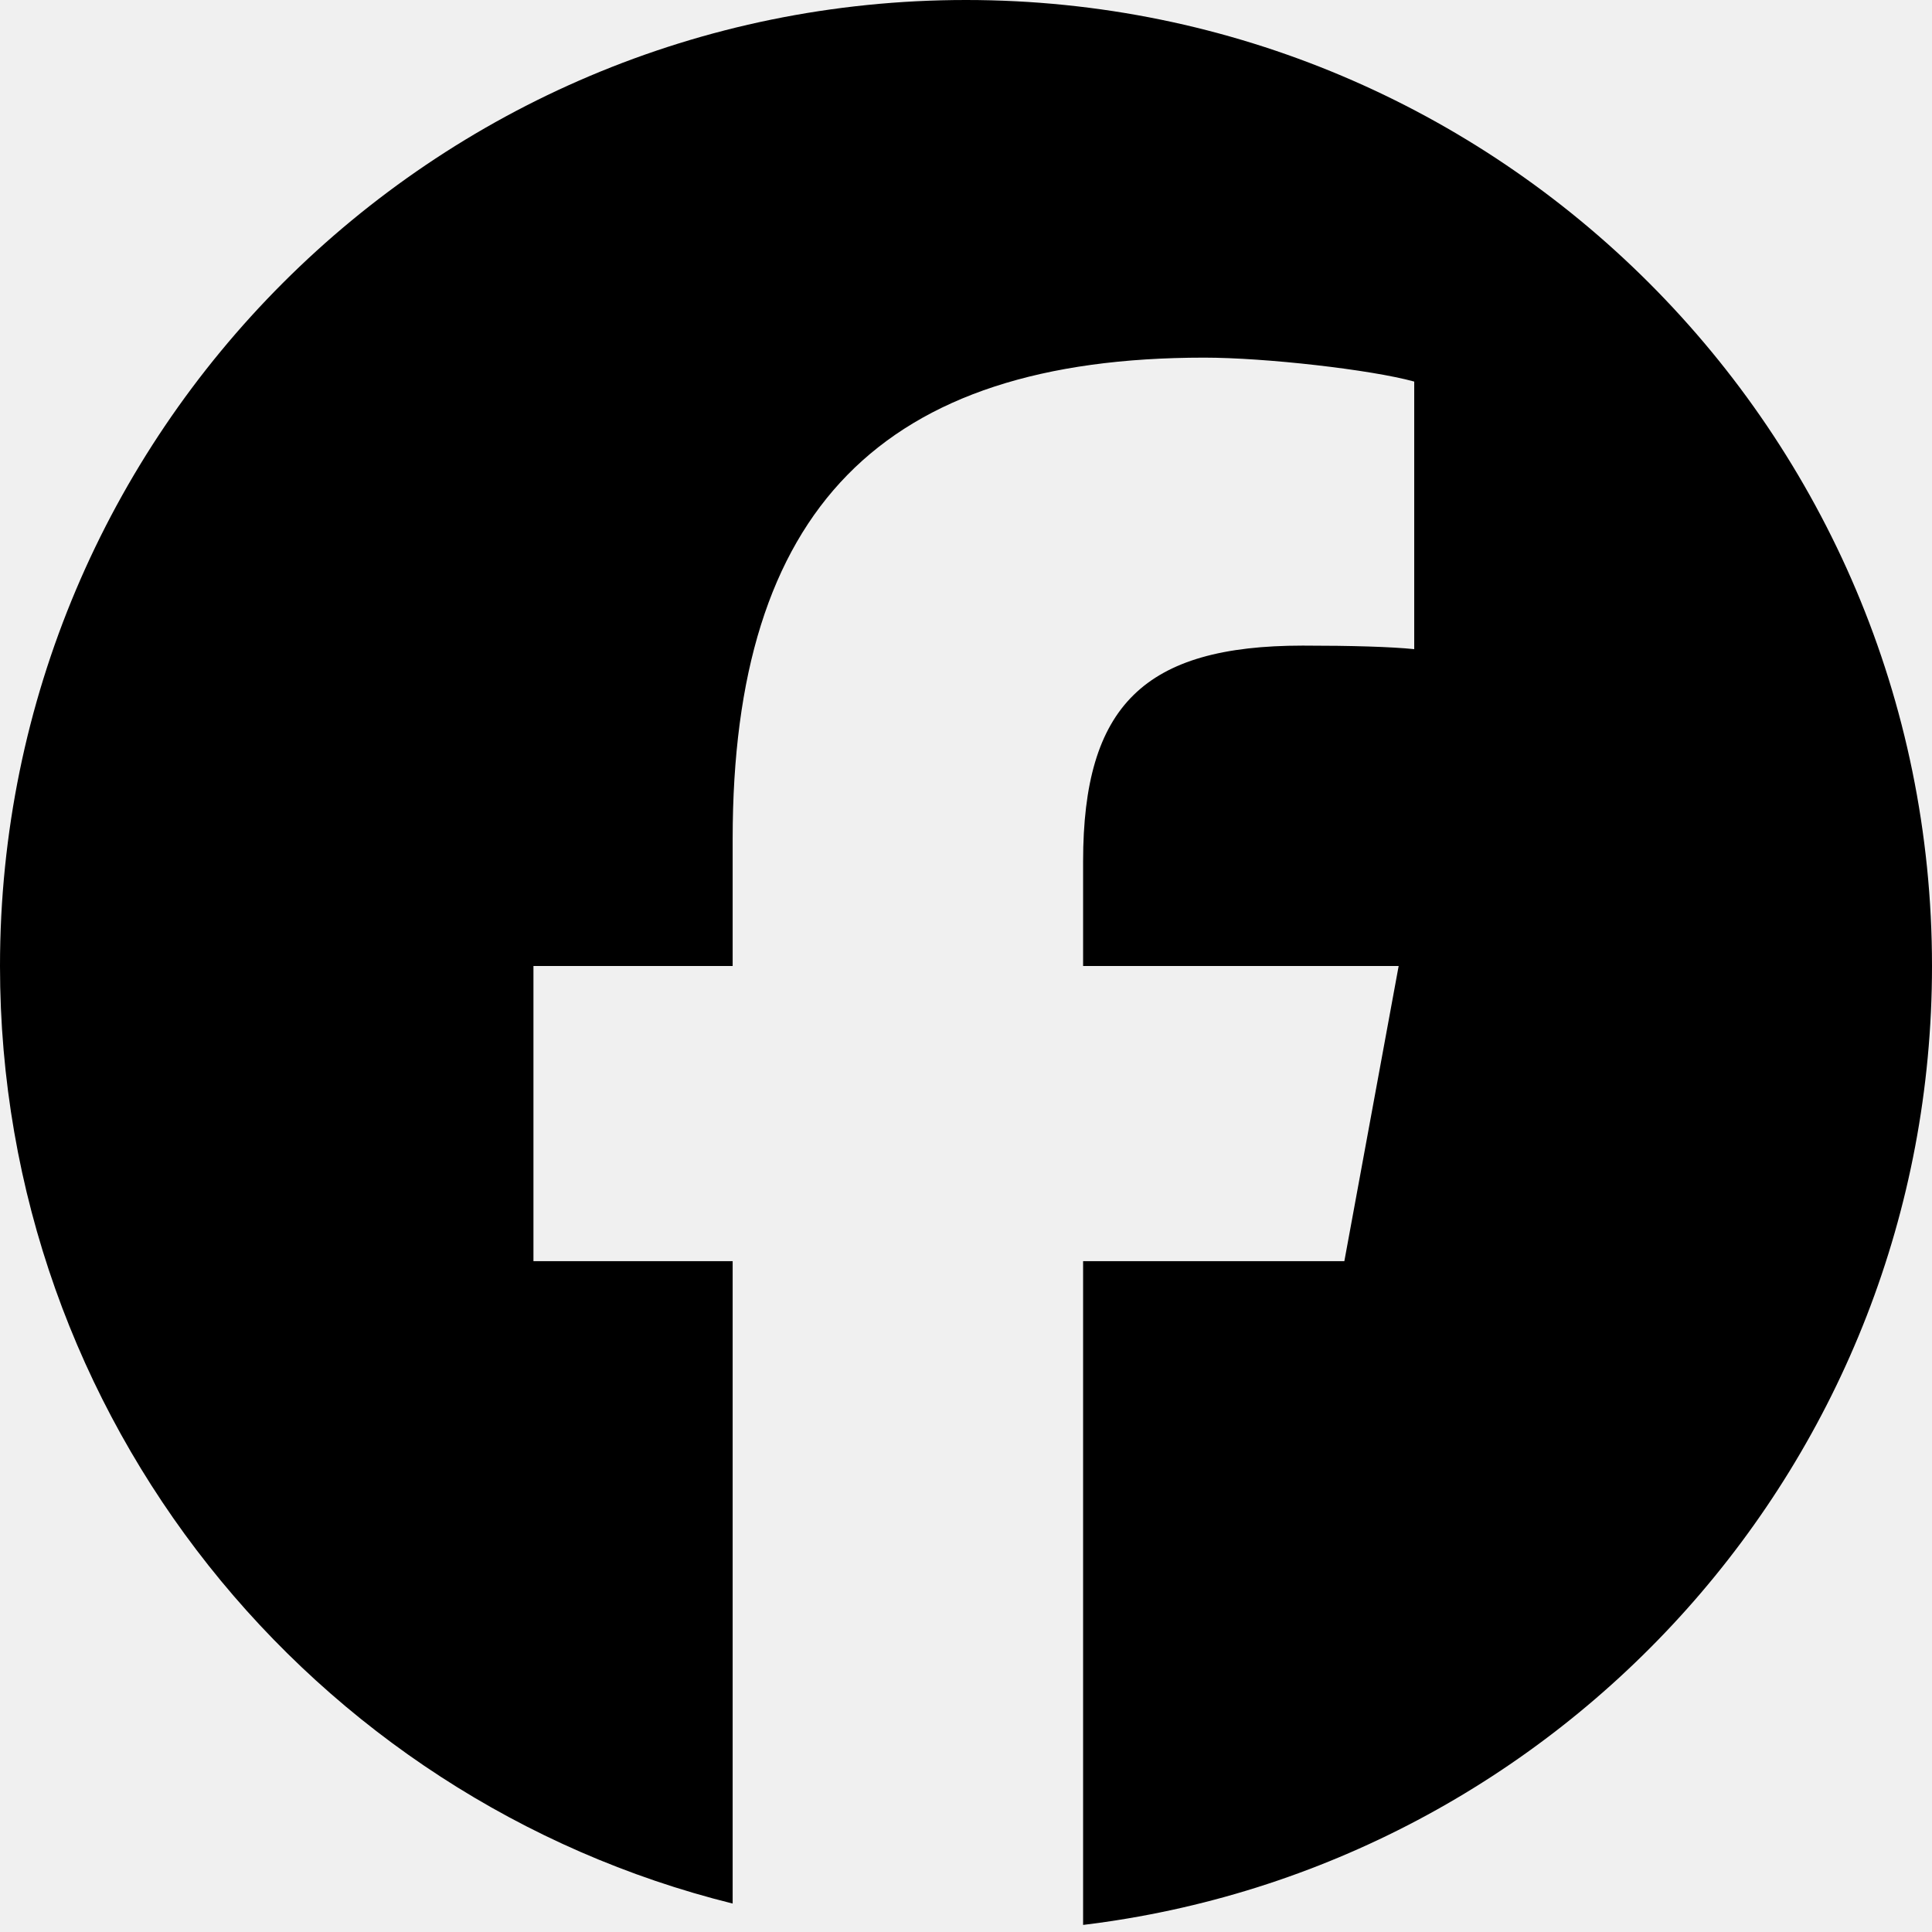
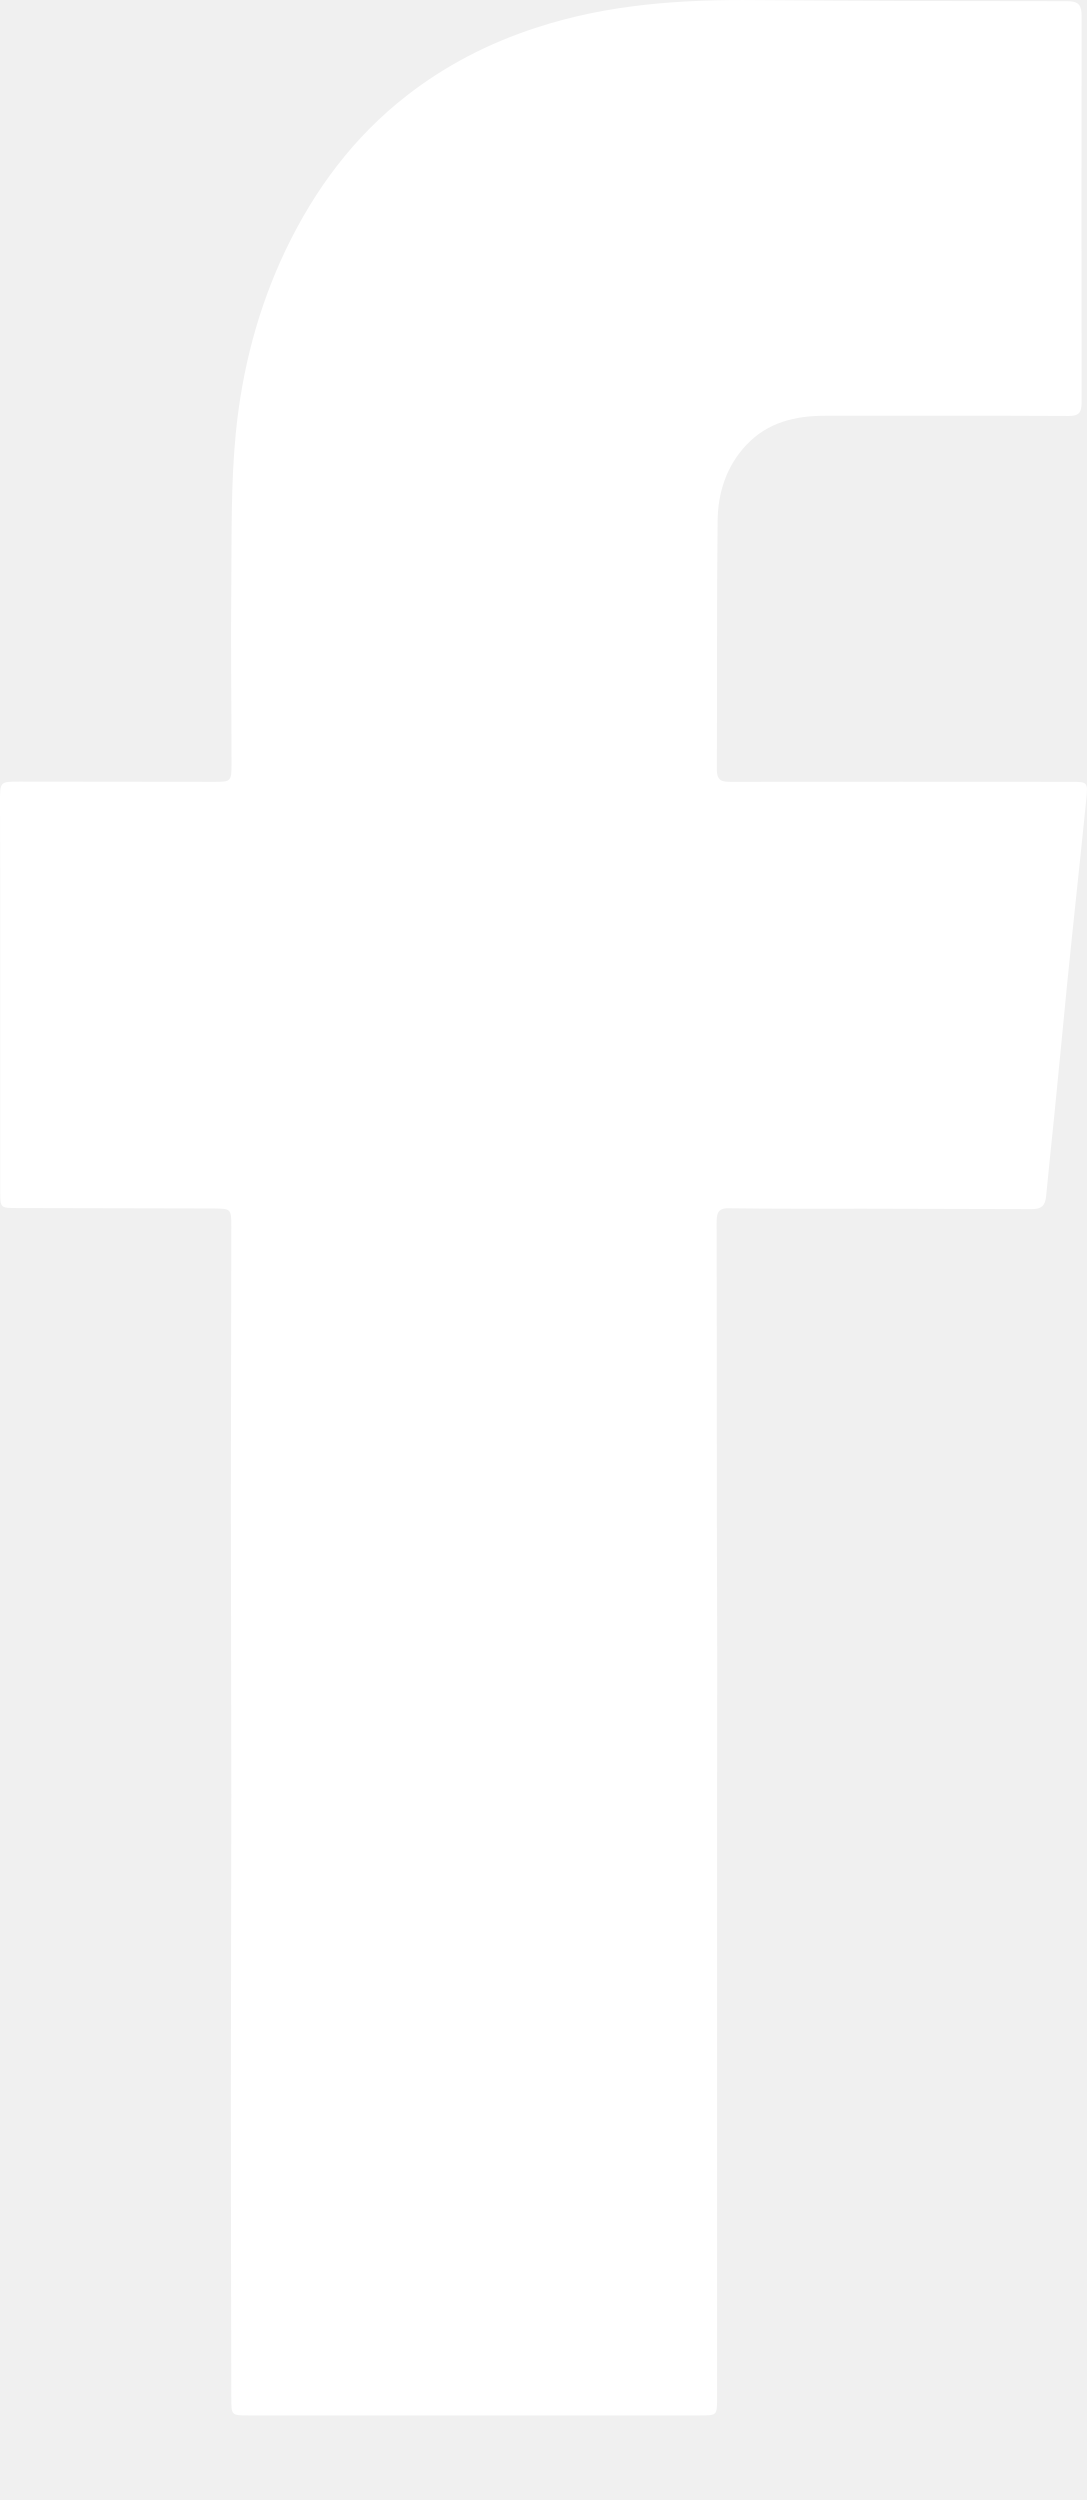
- <svg xmlns="http://www.w3.org/2000/svg" width="18" height="18" viewBox="0 0 18 18" fill="none">
-   <g clip-path="url(#clip0_377_143)">
-     <path d="M9 0C4.029 0 0 4.029 0 9C0 13.221 2.906 16.762 6.826 17.735V11.75H4.97V9H6.826V7.815C6.826 4.752 8.212 3.332 11.22 3.332C11.79 3.332 12.774 3.444 13.176 3.555V6.048C12.964 6.026 12.595 6.015 12.137 6.015C10.661 6.015 10.091 6.574 10.091 8.027V9H13.031L12.525 11.75H10.091V17.934C14.547 17.396 18 13.601 18 9C18 4.029 13.97 0 9 0Z" fill="black" />
-   </g>
-   <defs>
-     <clipPath id="clip0_377_143">
-       <rect width="18" height="18" fill="white" />
-     </clipPath>
-   </defs>
+ <svg xmlns="http://www.w3.org/2000/svg" width="10" height="23" viewBox="0 0 10 23" fill="none">
+   <path d="M6.597 16.68C6.597 18.475 6.597 20.268 6.597 22.063C6.597 22.222 6.597 22.222 6.441 22.222C5.056 22.222 3.67 22.222 2.282 22.222C2.13 22.222 2.128 22.22 2.128 22.063C2.126 21.137 2.124 20.214 2.124 19.288C2.124 18.366 2.128 17.445 2.128 16.523C2.128 15.627 2.124 14.73 2.124 13.832C2.124 12.984 2.128 12.136 2.128 11.287C2.128 11.12 2.126 11.12 1.964 11.118C1.361 11.116 0.761 11.116 0.158 11.114C0.004 11.114 0.002 11.114 0.002 10.961C0.002 10.029 0.002 9.097 0.002 8.165C0.002 7.903 0 7.641 0 7.379C0 7.191 0 7.191 0.179 7.191C0.777 7.191 1.375 7.193 1.974 7.193C2.122 7.193 2.13 7.189 2.13 7.034C2.13 6.483 2.122 5.93 2.128 5.379C2.132 4.914 2.124 4.449 2.169 3.988C2.226 3.402 2.374 2.832 2.629 2.298C2.897 1.739 3.256 1.259 3.739 0.882C4.098 0.602 4.498 0.396 4.93 0.256C5.591 0.038 6.273 -0.006 6.961 0.001C7.914 0.009 8.868 0.011 9.821 0.011C9.927 0.011 9.951 0.051 9.951 0.151C9.949 1.335 9.949 2.518 9.951 3.701C9.951 3.798 9.925 3.827 9.831 3.827C9.085 3.823 8.336 3.825 7.59 3.825C7.318 3.825 7.064 3.884 6.867 4.093C6.683 4.288 6.604 4.533 6.602 4.797C6.593 5.557 6.599 6.319 6.595 7.08C6.595 7.191 6.65 7.193 6.729 7.193C7.77 7.191 8.813 7.193 9.854 7.193C10.006 7.193 10.01 7.195 9.994 7.352C9.937 7.922 9.874 8.489 9.817 9.059C9.777 9.461 9.74 9.863 9.699 10.267C9.675 10.514 9.647 10.759 9.624 11.007C9.616 11.097 9.576 11.124 9.492 11.124C8.981 11.122 8.472 11.122 7.961 11.12C7.541 11.12 7.123 11.122 6.703 11.116C6.597 11.114 6.593 11.174 6.593 11.256C6.595 12.119 6.595 12.98 6.595 13.842C6.599 14.789 6.599 15.734 6.597 16.68C6.599 16.68 6.597 16.68 6.597 16.68Z" fill="white" />
</svg>
